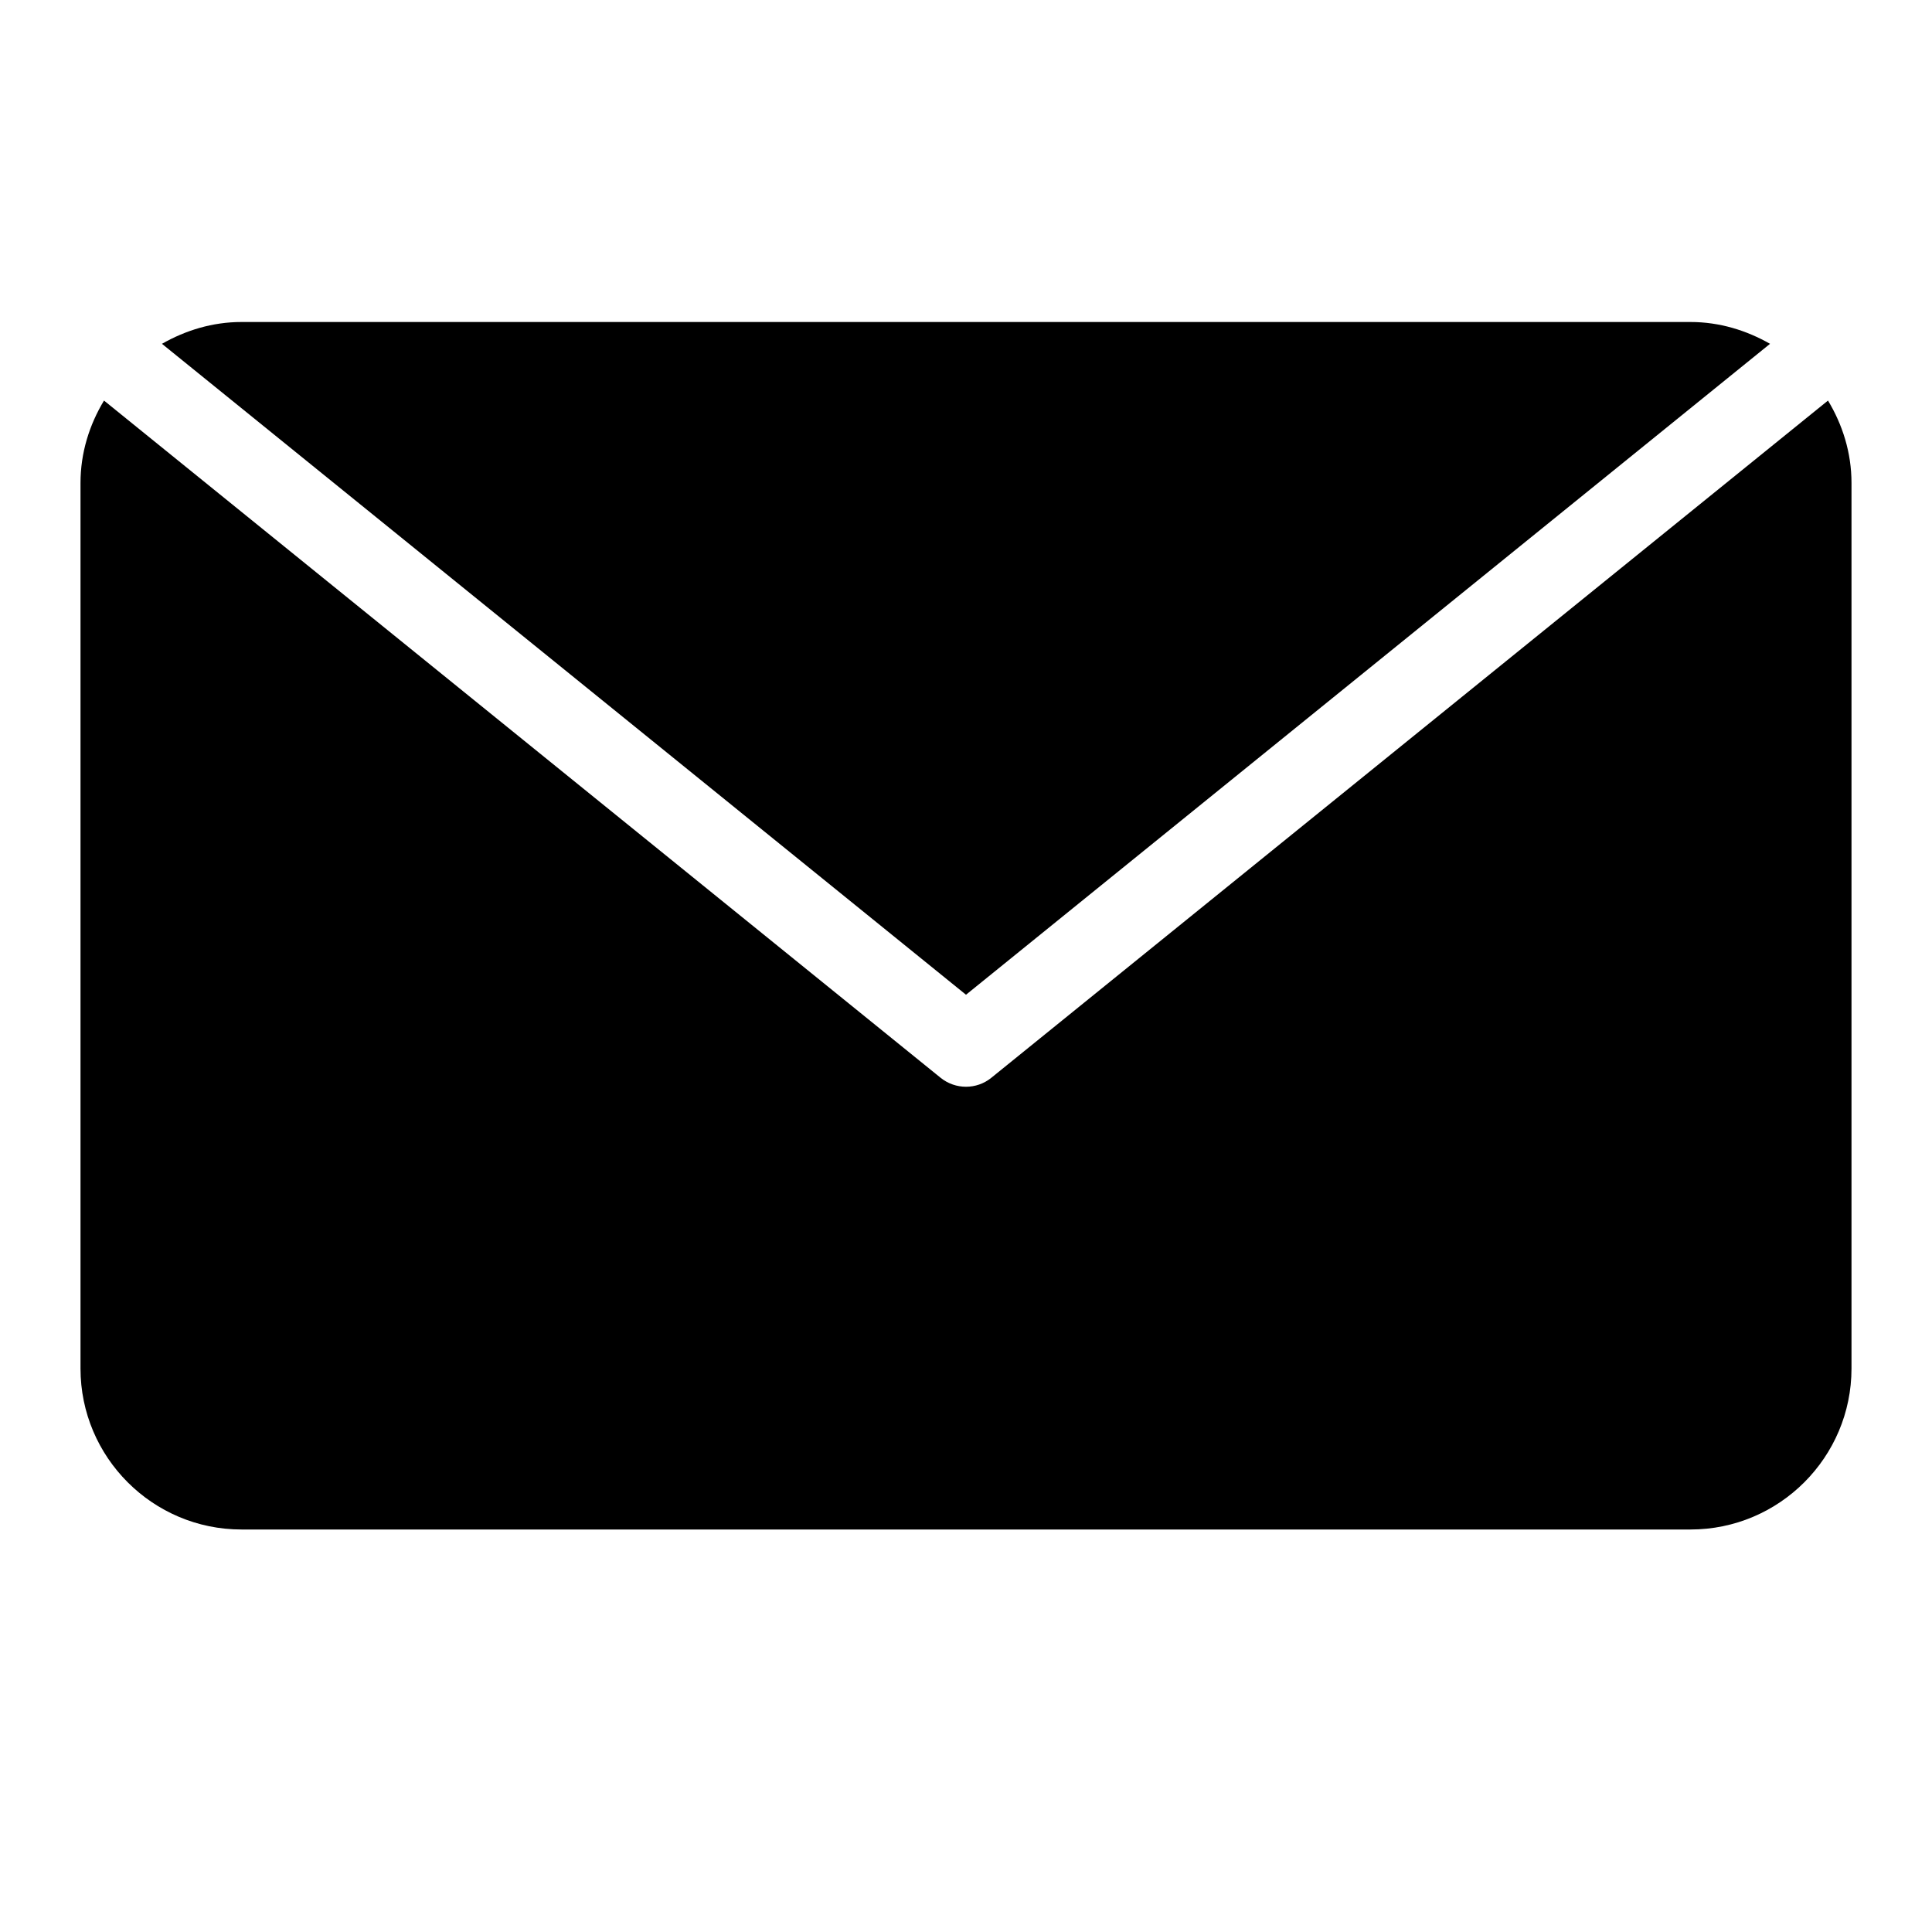
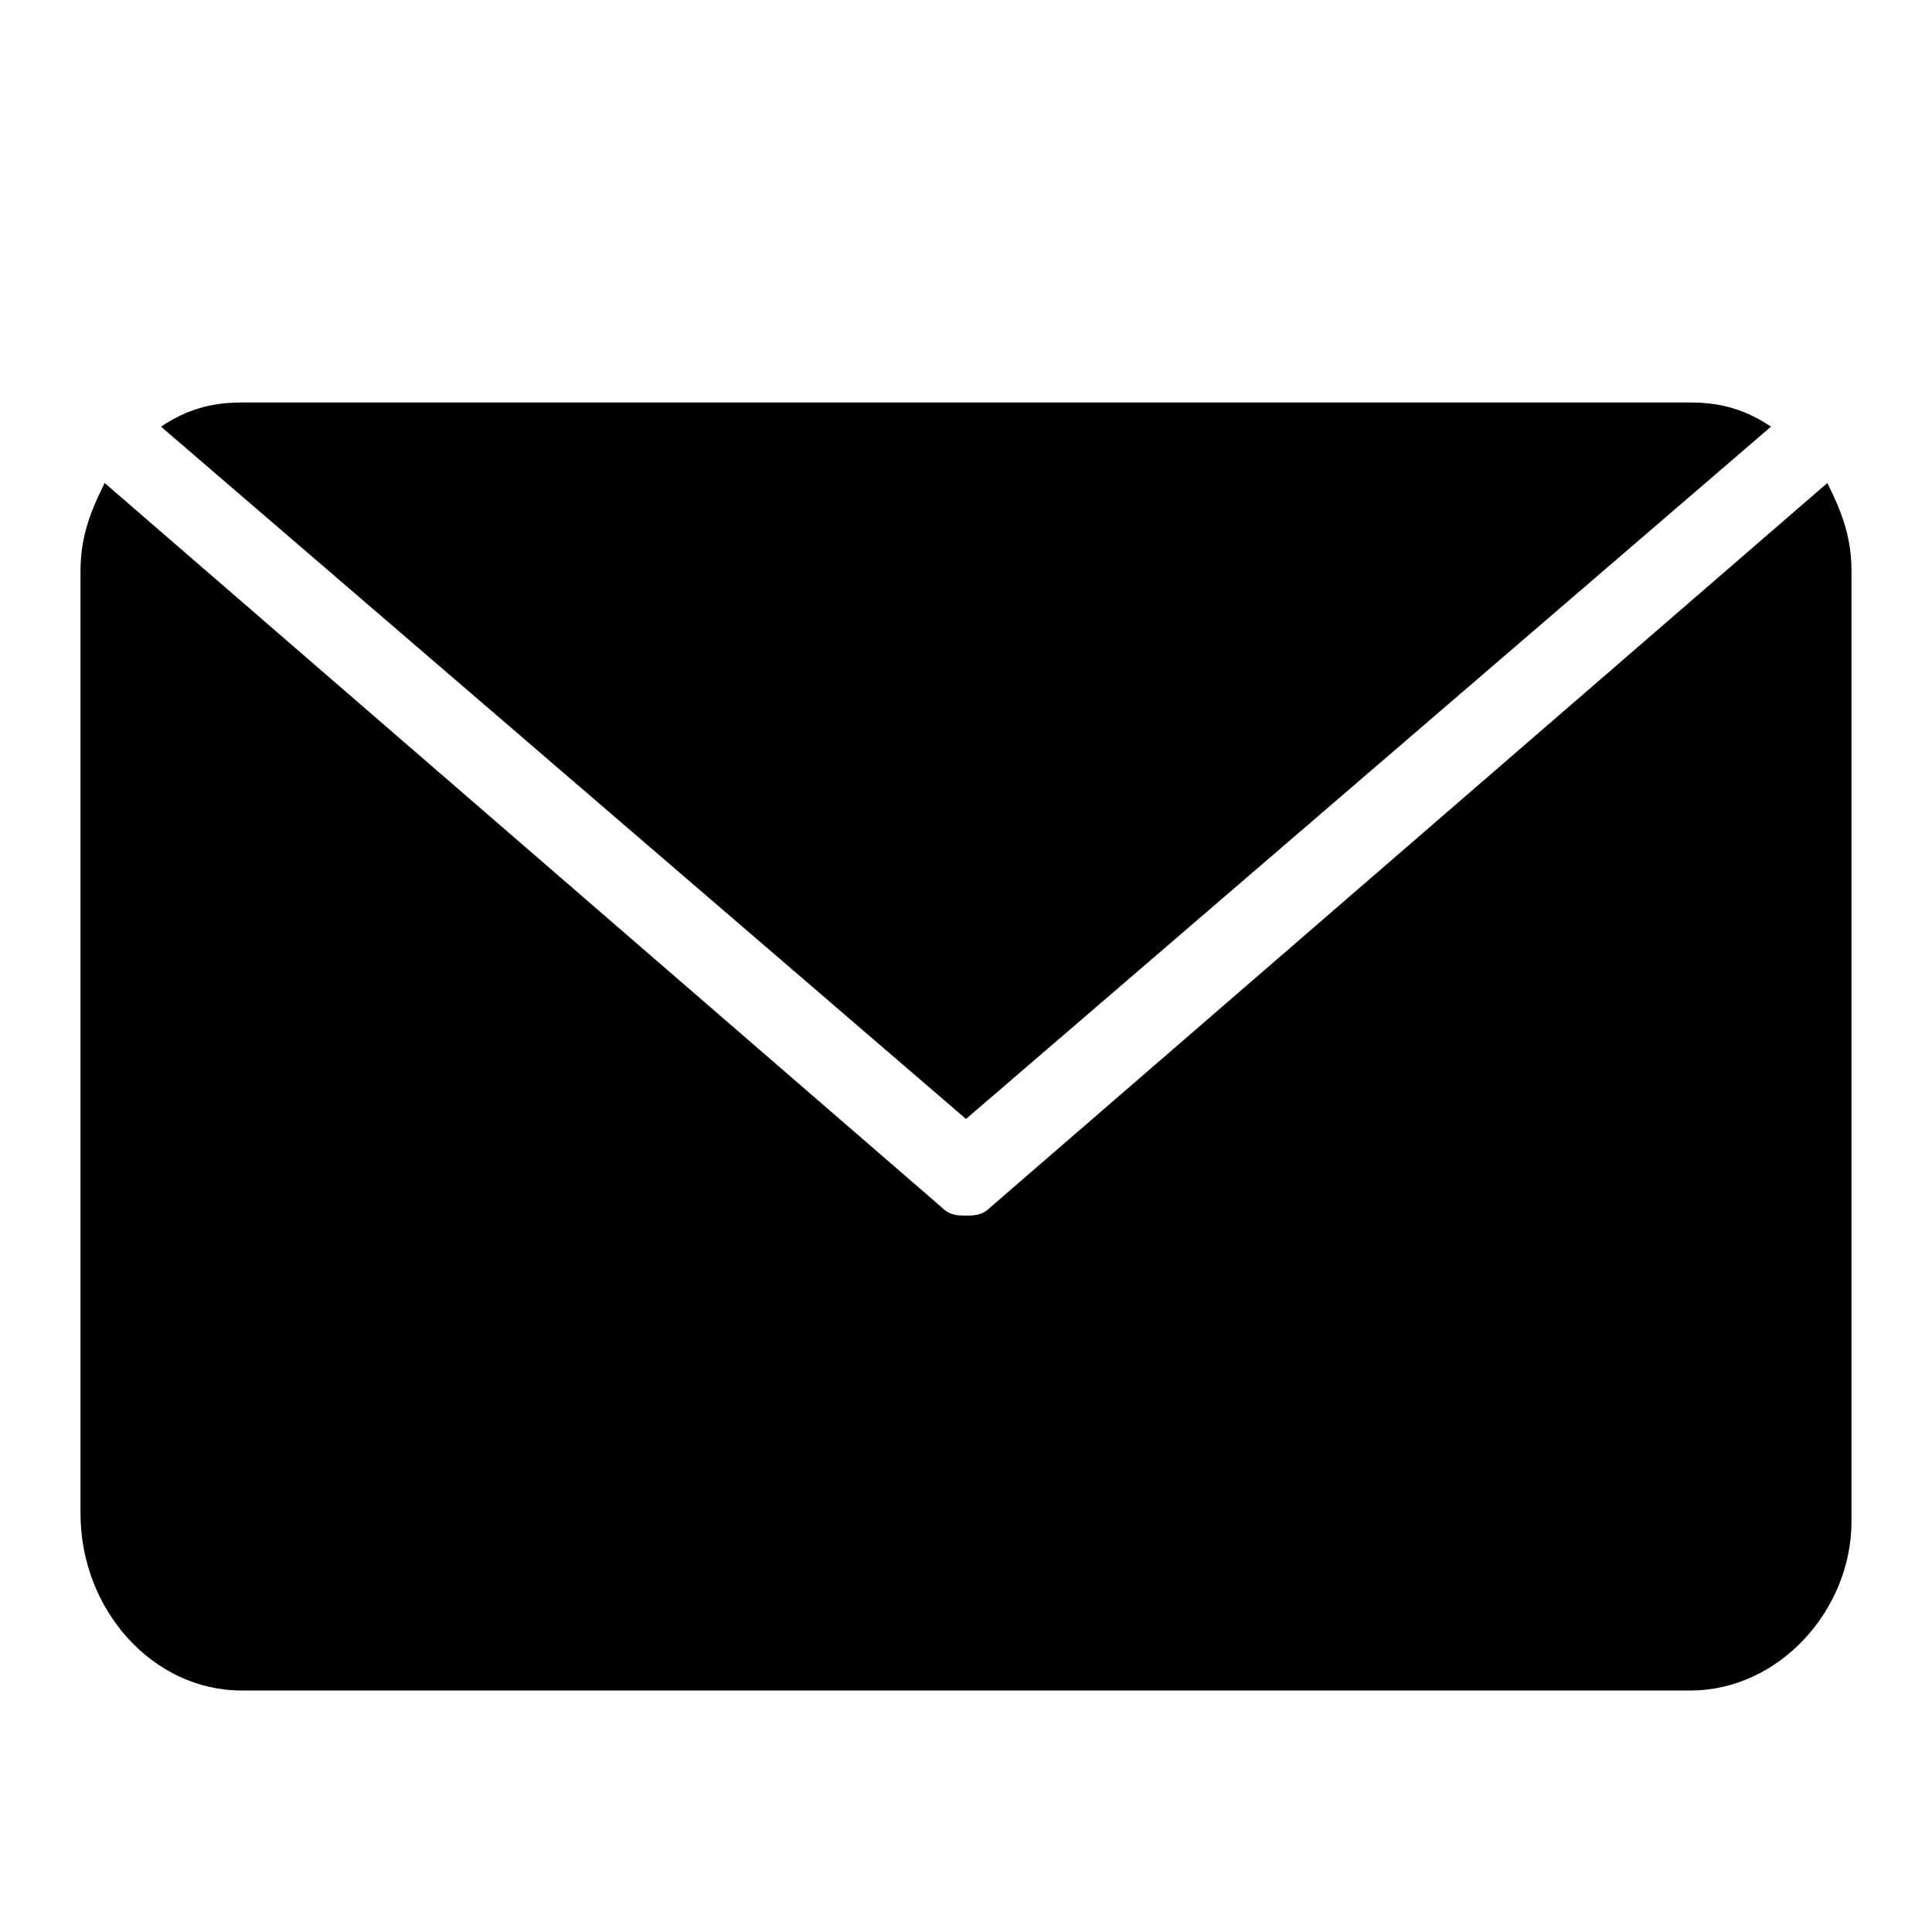
<svg xmlns="http://www.w3.org/2000/svg" version="1.1" id="Filled_Icons" x="0px" y="0px" width="24px" height="24px" viewBox="0 0 24 24" enable-background="new 0 0 24 24" xml:space="preserve">
  <g>
-     <path d="M22.708,4.976l-10.394,8.413C12.223,13.463,12.111,13.5,12,13.5s-0.223-0.037-0.315-0.111L1.292,4.976   C1.111,5.276,1,5.624,1,6v11c0,1.103,0.897,2,2,2h18c1.103,0,2-0.897,2-2V6C23,5.624,22.889,5.276,22.708,4.976z" />
-     <path d="M21.988,4.271C21.695,4.104,21.361,4,21,4H3C2.639,4,2.305,4.104,2.012,4.271L12,12.357L21.988,4.271z" />
+     <path d="M22.7,6l-10.4,9c-0.1,0.1-0.2,0.1-0.3,0.1s-0.2,0-0.3-0.1L1.3,6C1.1,6.4,1,6.7,1,7.1v11.7C1,20,1.9,21,3,21h18     c1.1,0,2-1,2-2.1V7.1C23,6.7,22.9,6.4,22.7,6z" />
+     <path d="M22,5.3C21.7,5.1,21.4,5,21,5H3C2.6,5,2.3,5.1,2,5.3l10,8.6L22,5.3z" />
  </g>
</svg>
